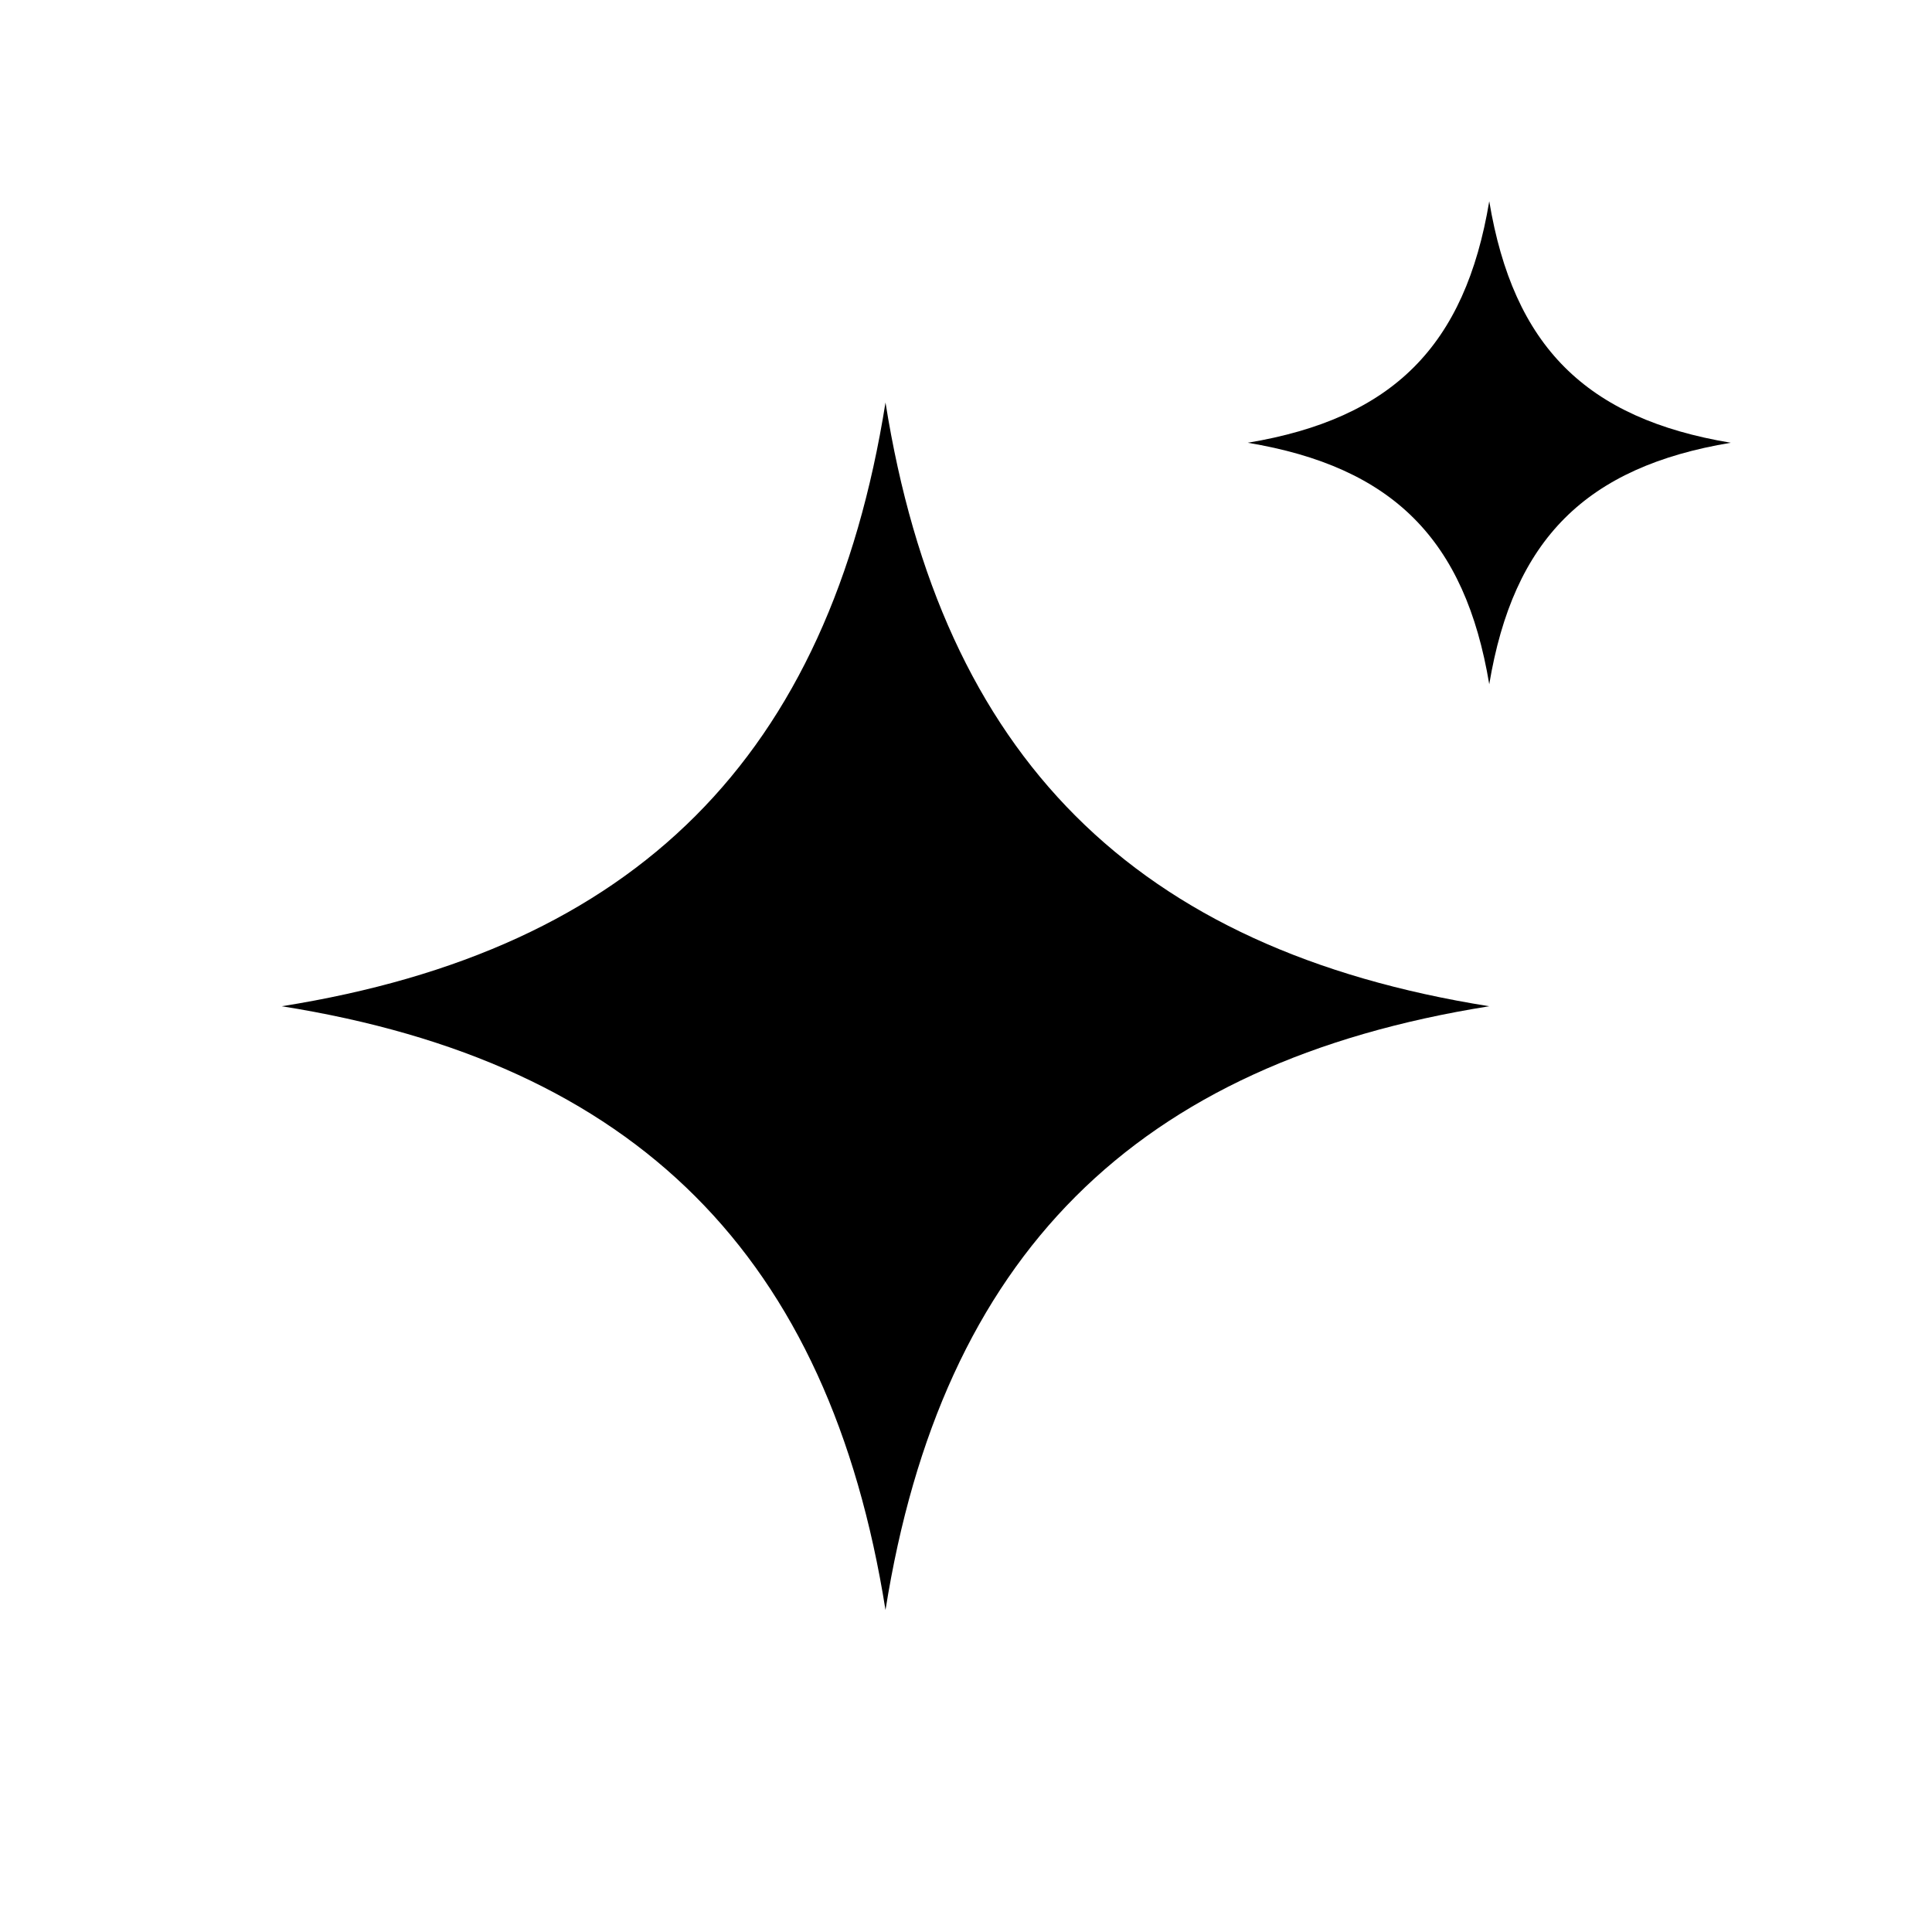
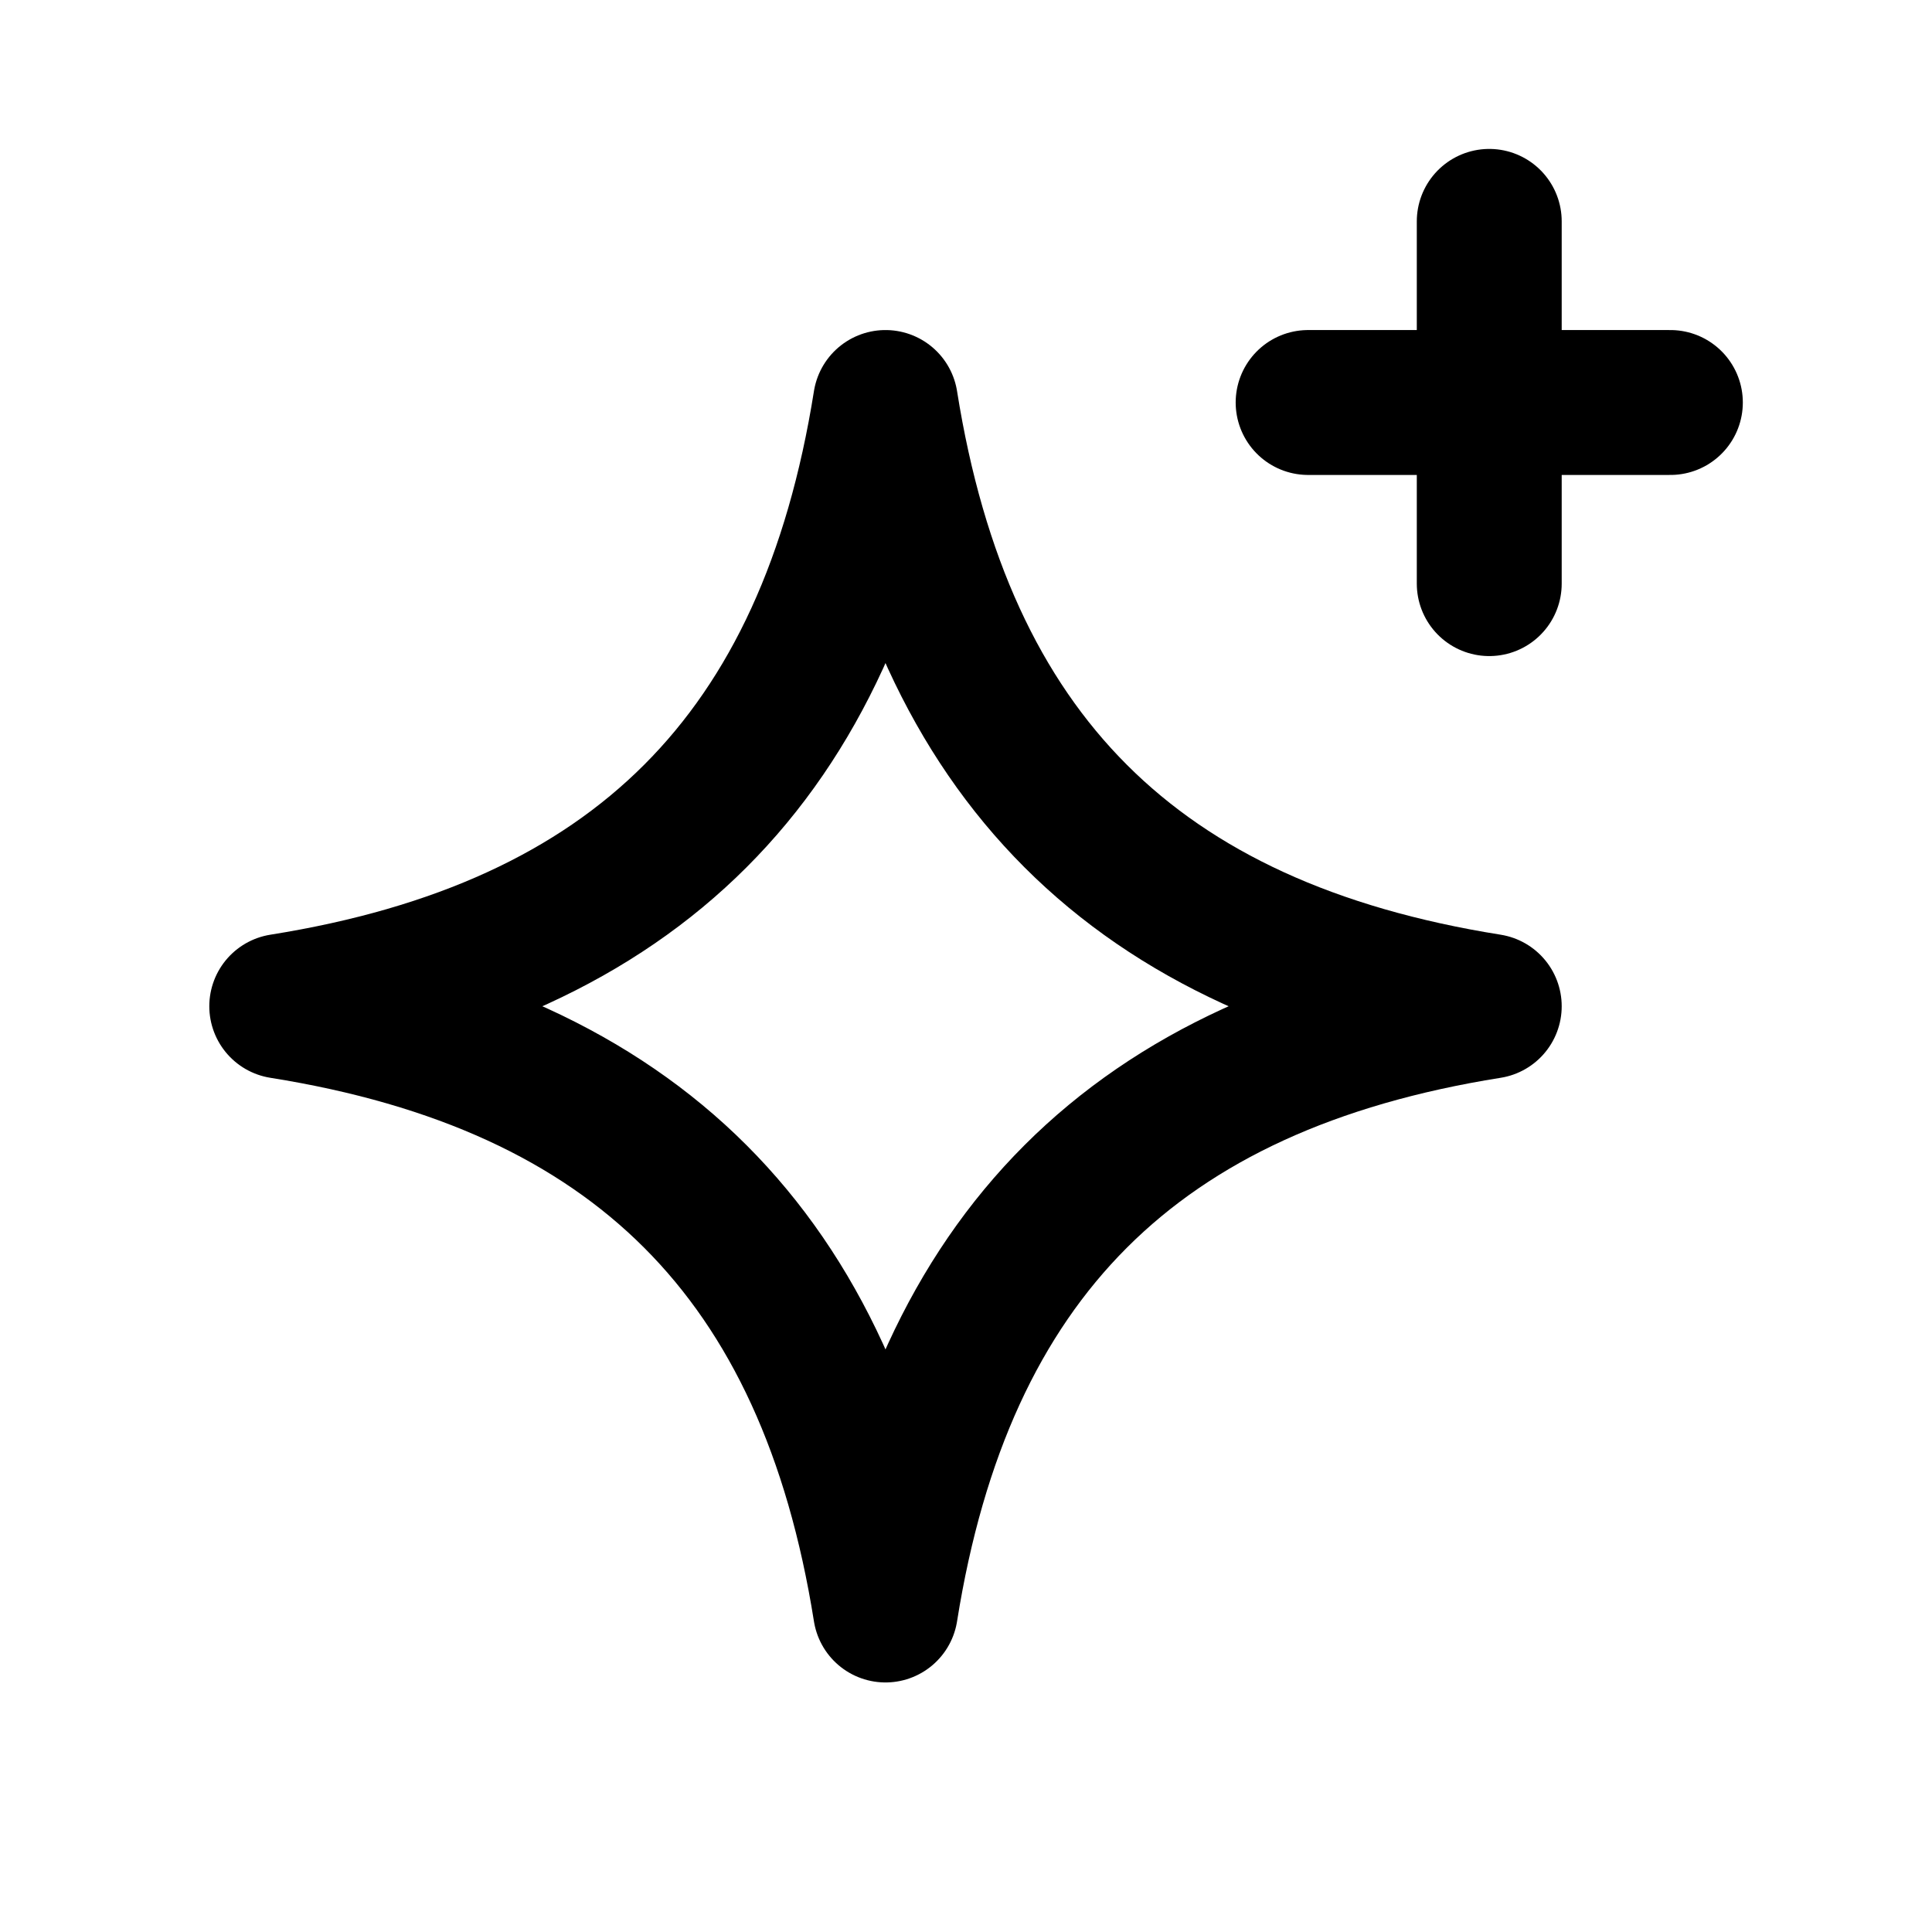
<svg xmlns="http://www.w3.org/2000/svg" width="24" height="24" viewBox="0 0 24 24" fill="none">
-   <path d="M11 5C11.7 9.4 14.1 11.8 18.5 12.5C14.1 13.2 11.7 15.6 11 20C10.3 15.6 7.9 13.2 3.5 12.5C7.9 11.8 10.3 9.4 11 5Z" fill="currentColor" />
-   <path d="M18.5 2.5C18.8 4.3 19.7 5.2 21.5 5.5C19.7 5.8 18.8 6.7 18.5 8.5C18.2 6.7 17.3 5.8 15.5 5.5C17.3 5.2 18.2 4.3 18.5 2.5Z" fill="currentColor" />
+   <path d="M11 5C11.7 9.4 14.1 11.8 18.5 12.5C14.1 13.2 11.7 15.6 11 20C10.3 15.6 7.9 13.2 3.5 12.5C7.9 11.8 10.3 9.4 11 5Z" stroke="currentColor" stroke-width="1.8" stroke-linecap="round" stroke-linejoin="round" />
+   <path d="M18.5 2.75V7.25M16.25 5H20.75" stroke="currentColor" stroke-width="1.8" stroke-linecap="round" stroke-linejoin="round" />
</svg>
